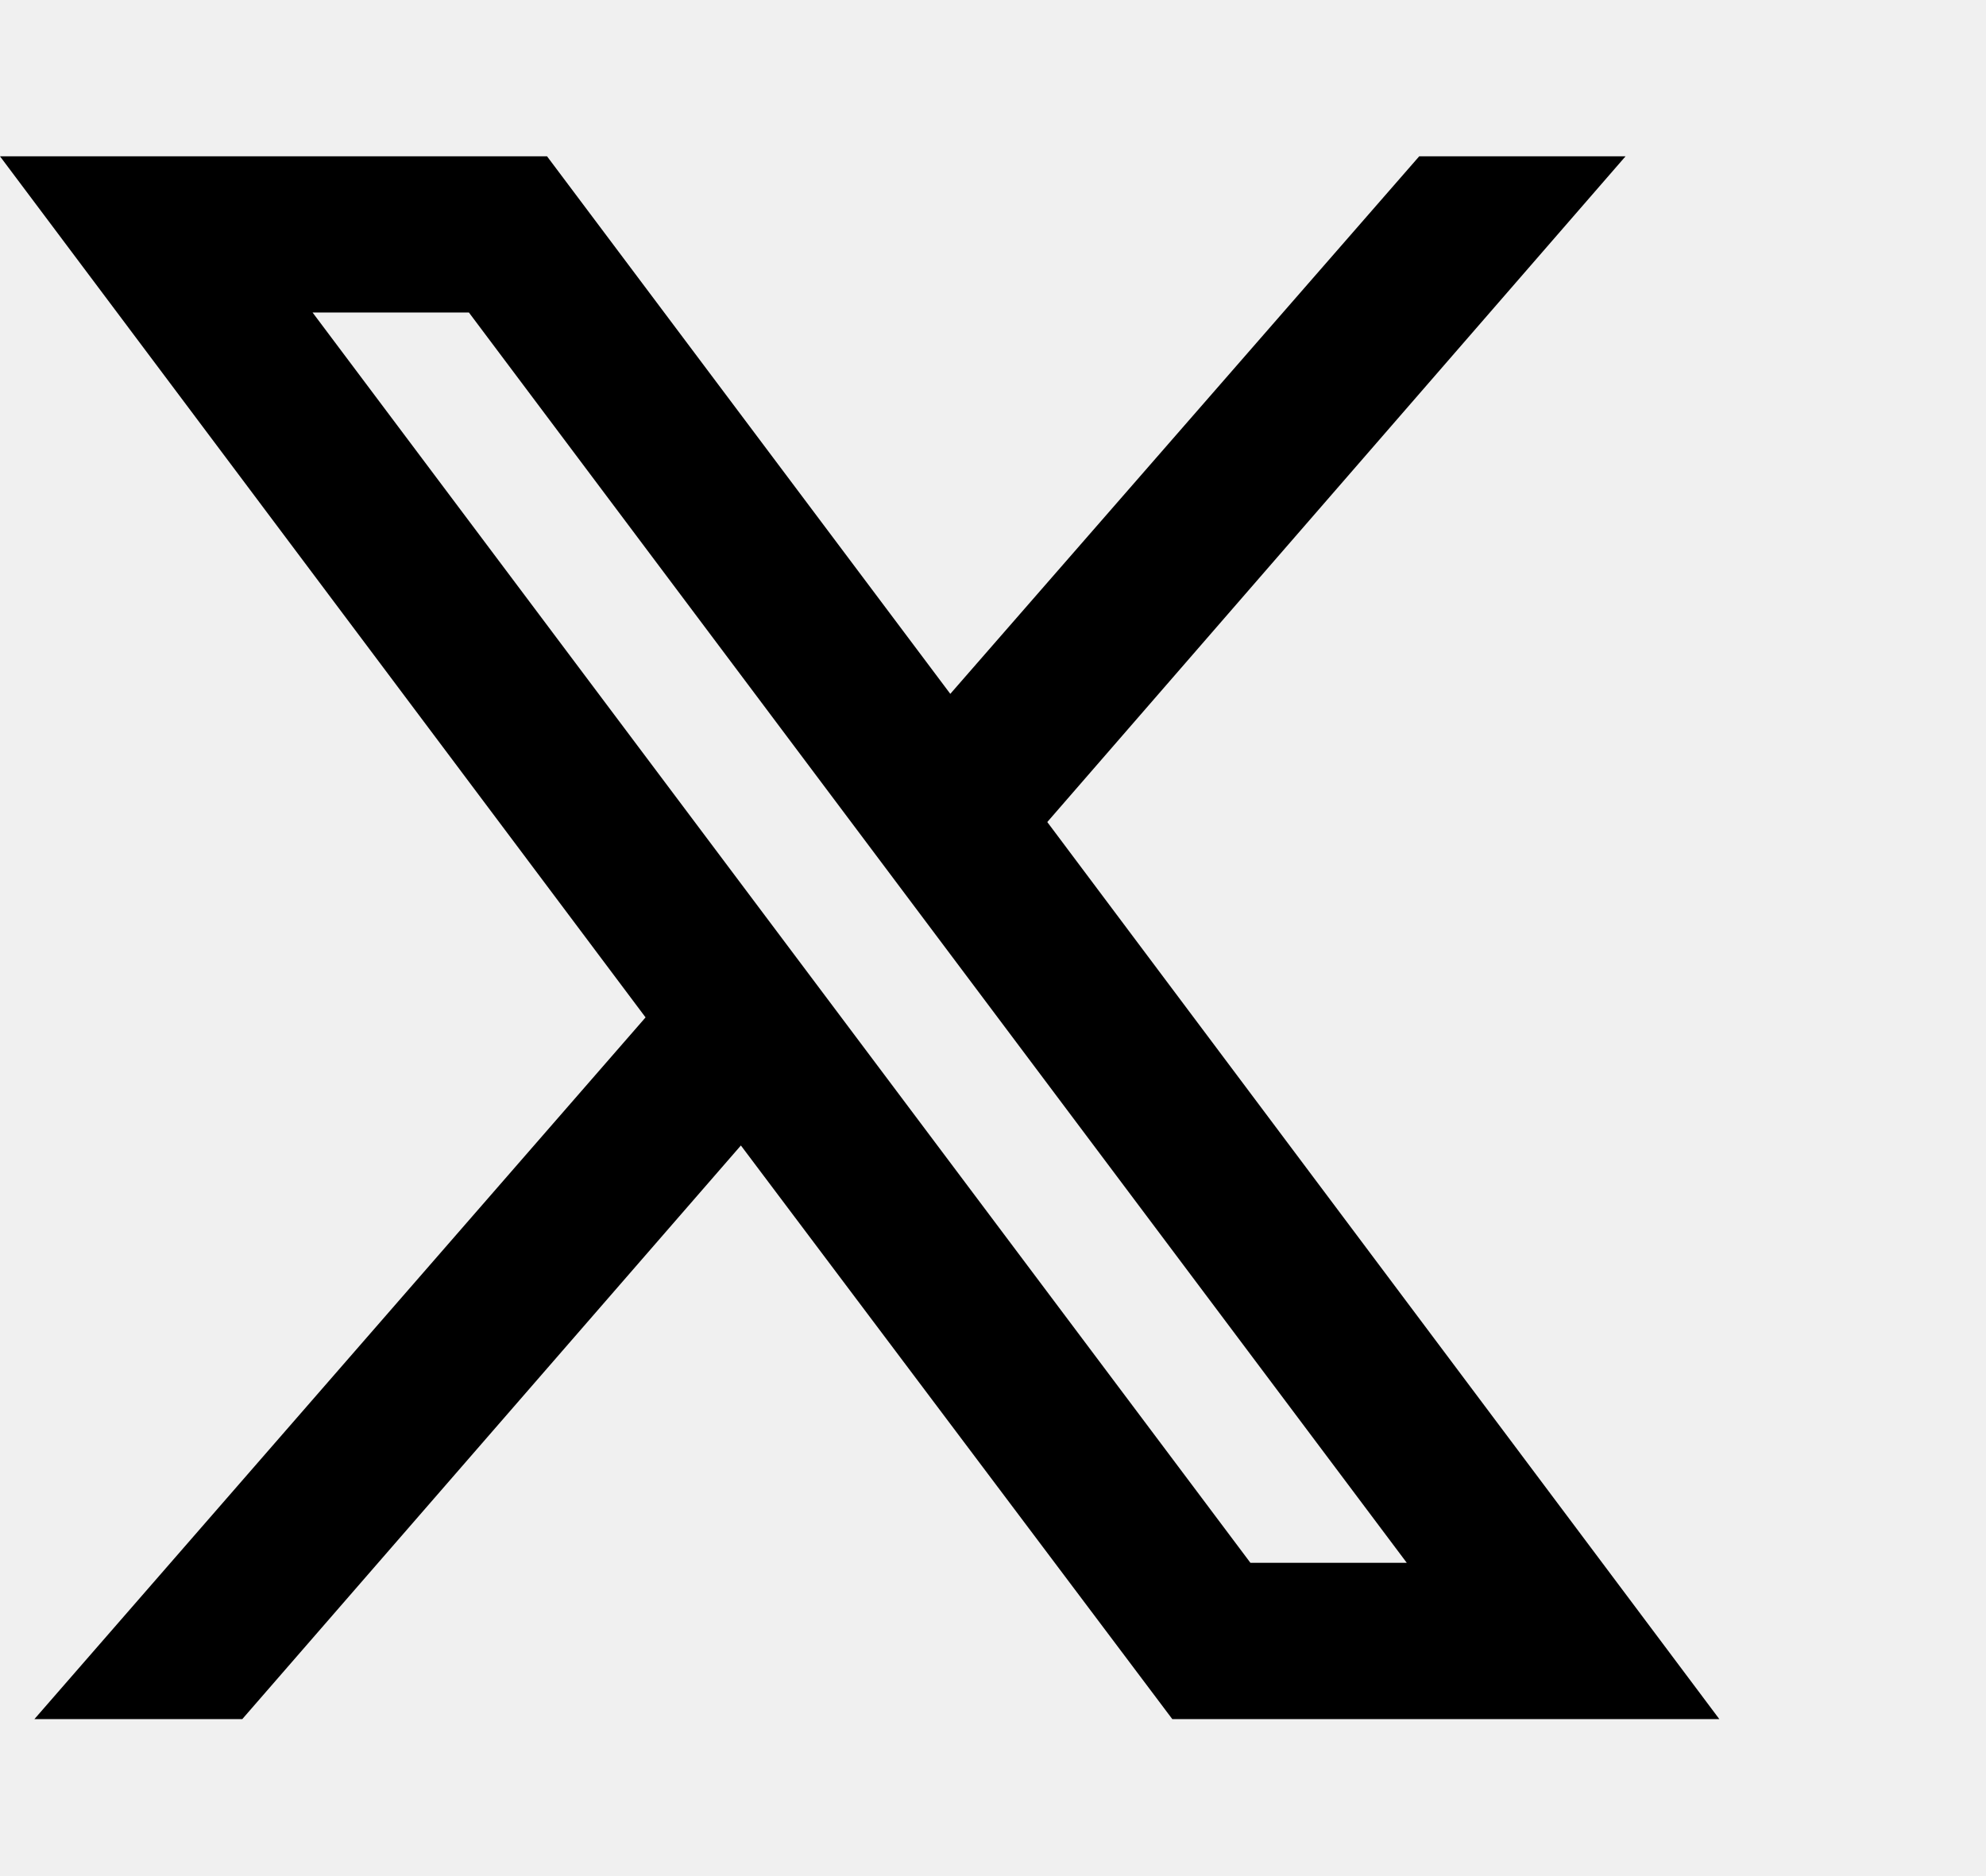
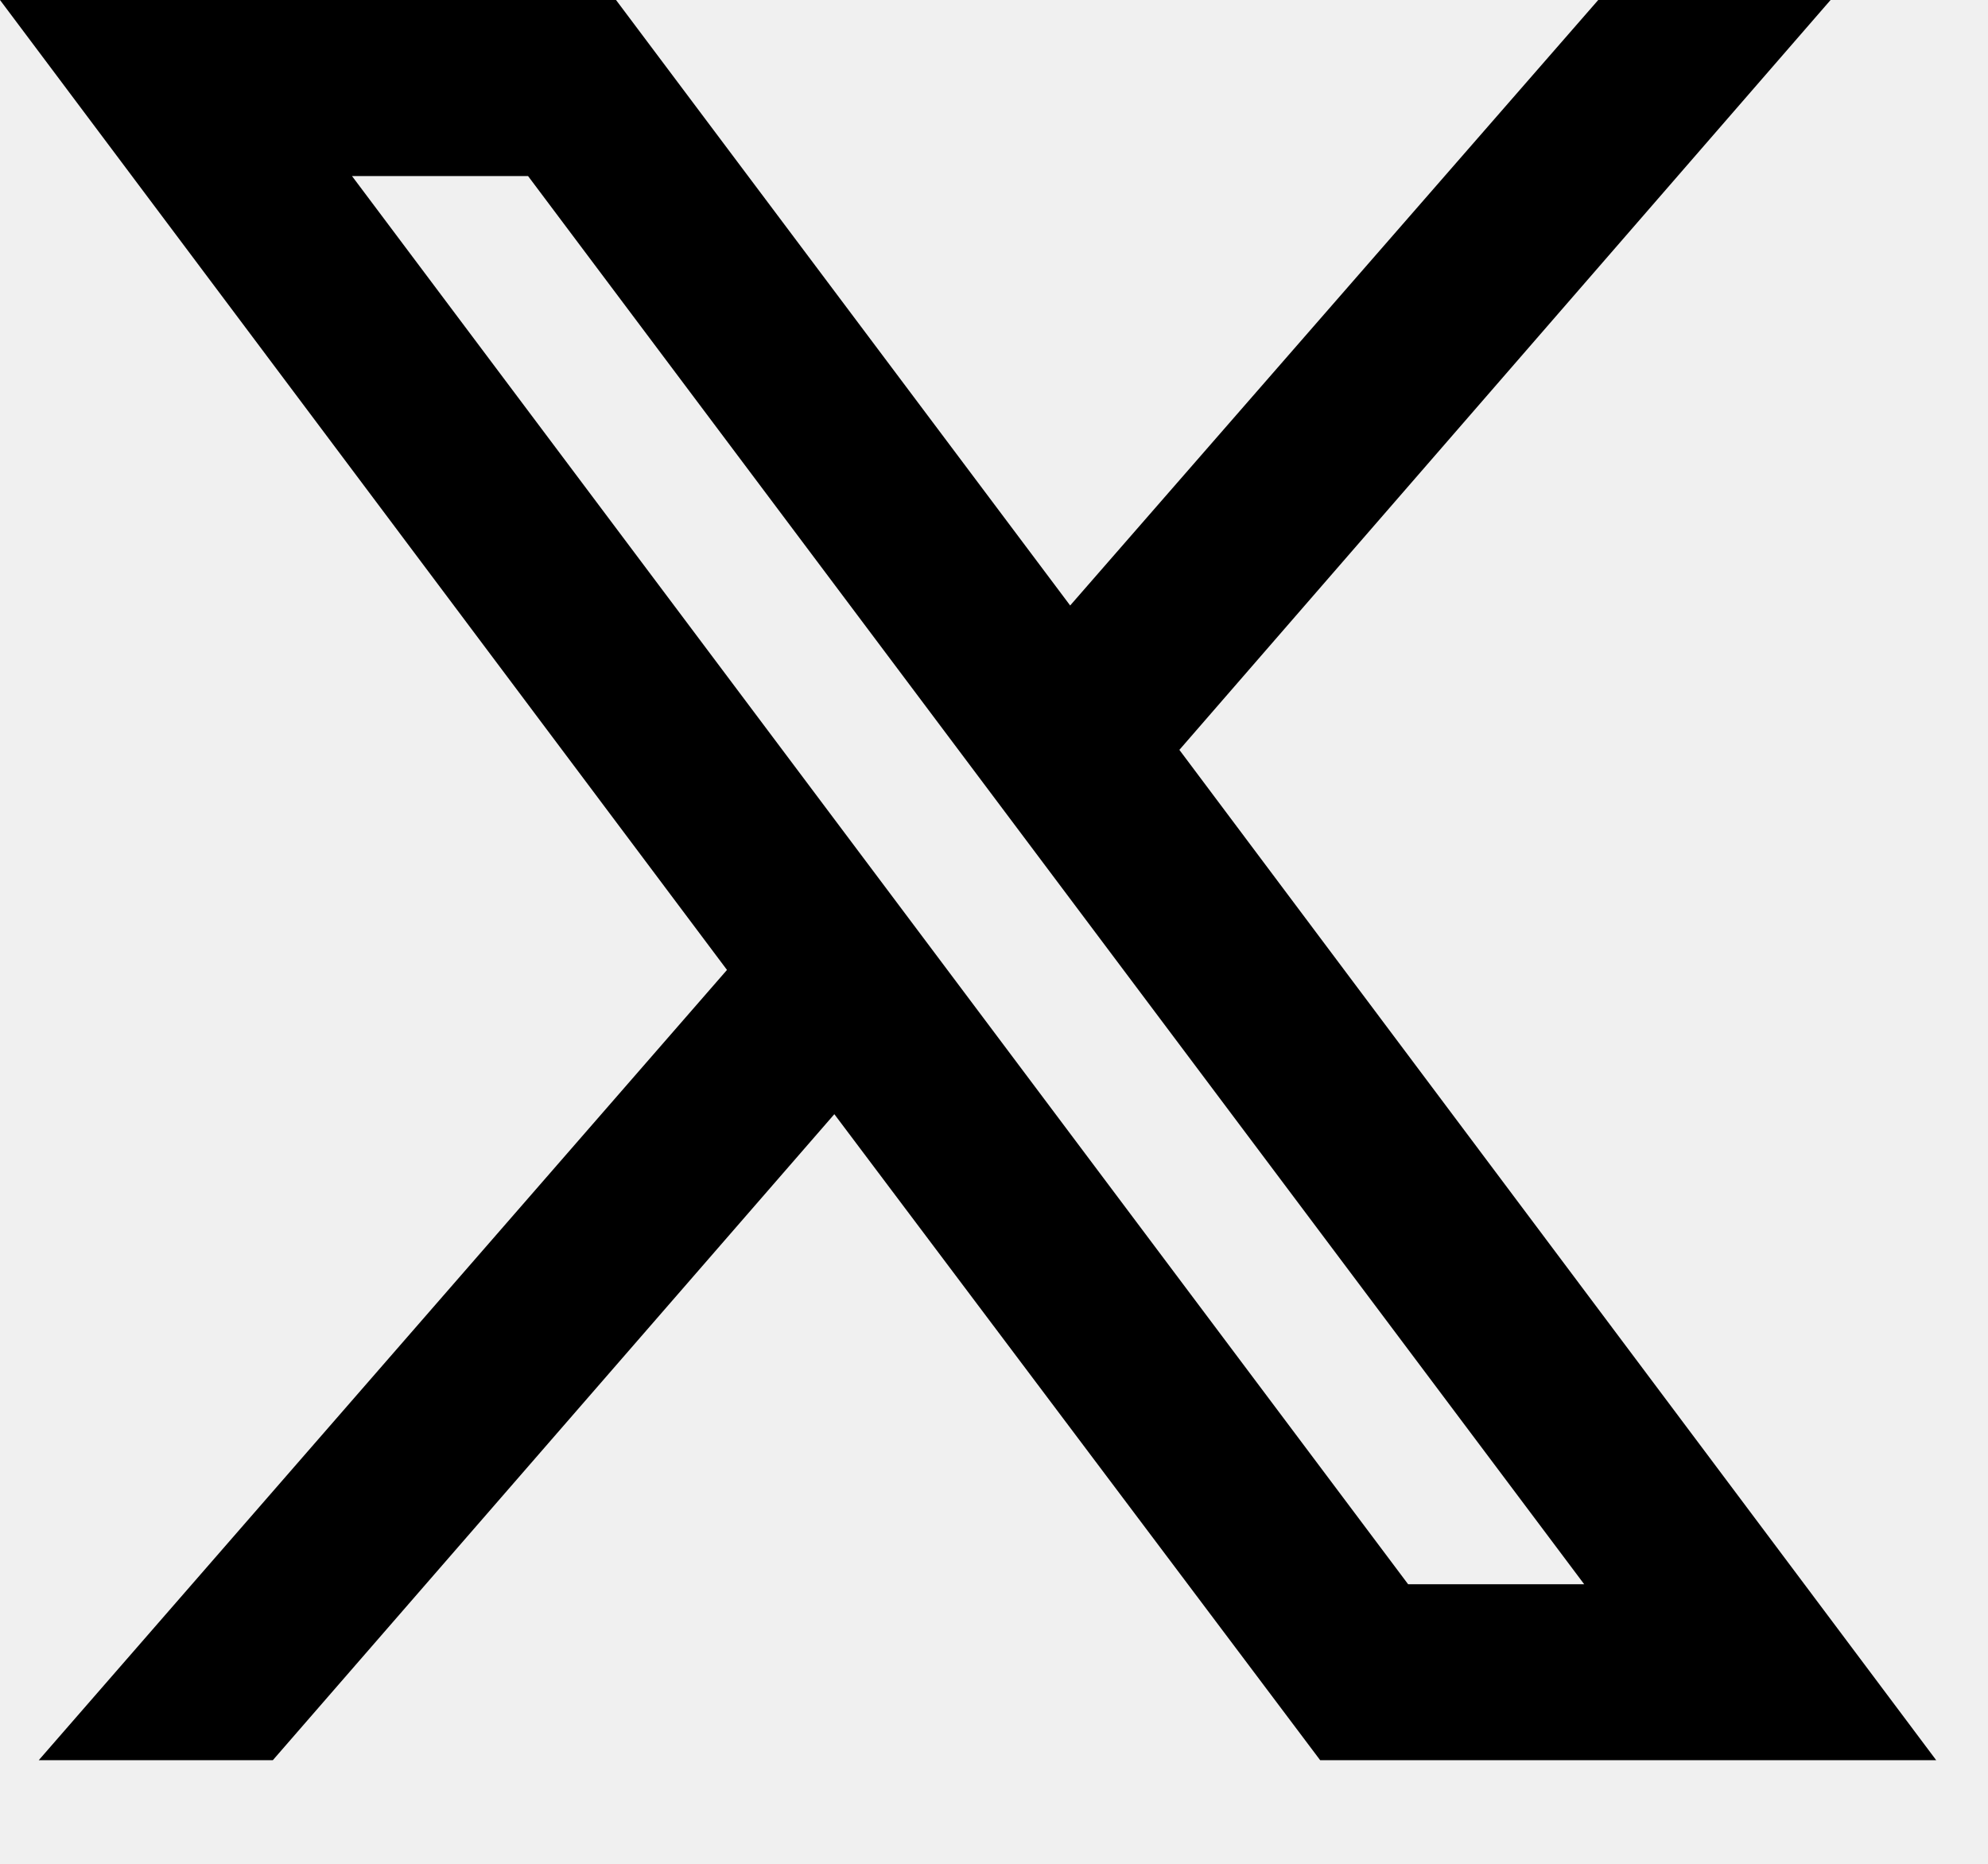
- <svg xmlns="http://www.w3.org/2000/svg" width="18" height="17" viewBox="0 0 18 17" fill="none">
-   <g clip-path="url(#clip0_8342_24750)">
-     <path d="M4.958 1.417H0L5.851 9.223L0.312 15.584H2.196L6.715 10.384L10.625 15.584H15.583L9.492 7.452L14.733 1.417H12.863L8.613 6.29L4.958 1.417ZM11.333 14.167L2.833 2.833H4.25L12.75 14.167H11.333Z" fill="black" />
-   </g>
-   <defs>
-     <clipPath id="clip0_8342_24750">
-       <rect width="17.48" height="17" fill="white" transform="matrix(1 0 0 -1 0 17)" />
-     </clipPath>
-   </defs>
+ <svg xmlns="http://www.w3.org/2000/svg" width="16" height="15" viewBox="0 0 16 15" fill="none">
+   <path d="M4.958 -0H0L5.851 7.806L0.312 14.166H2.196L6.715 8.967L10.625 14.166H15.583L9.492 6.035L14.733 -0H12.863L8.613 4.873L4.958 -0ZM11.333 12.75L2.833 1.417H4.25L12.75 12.75H11.333Z" fill="black" />
</svg>
